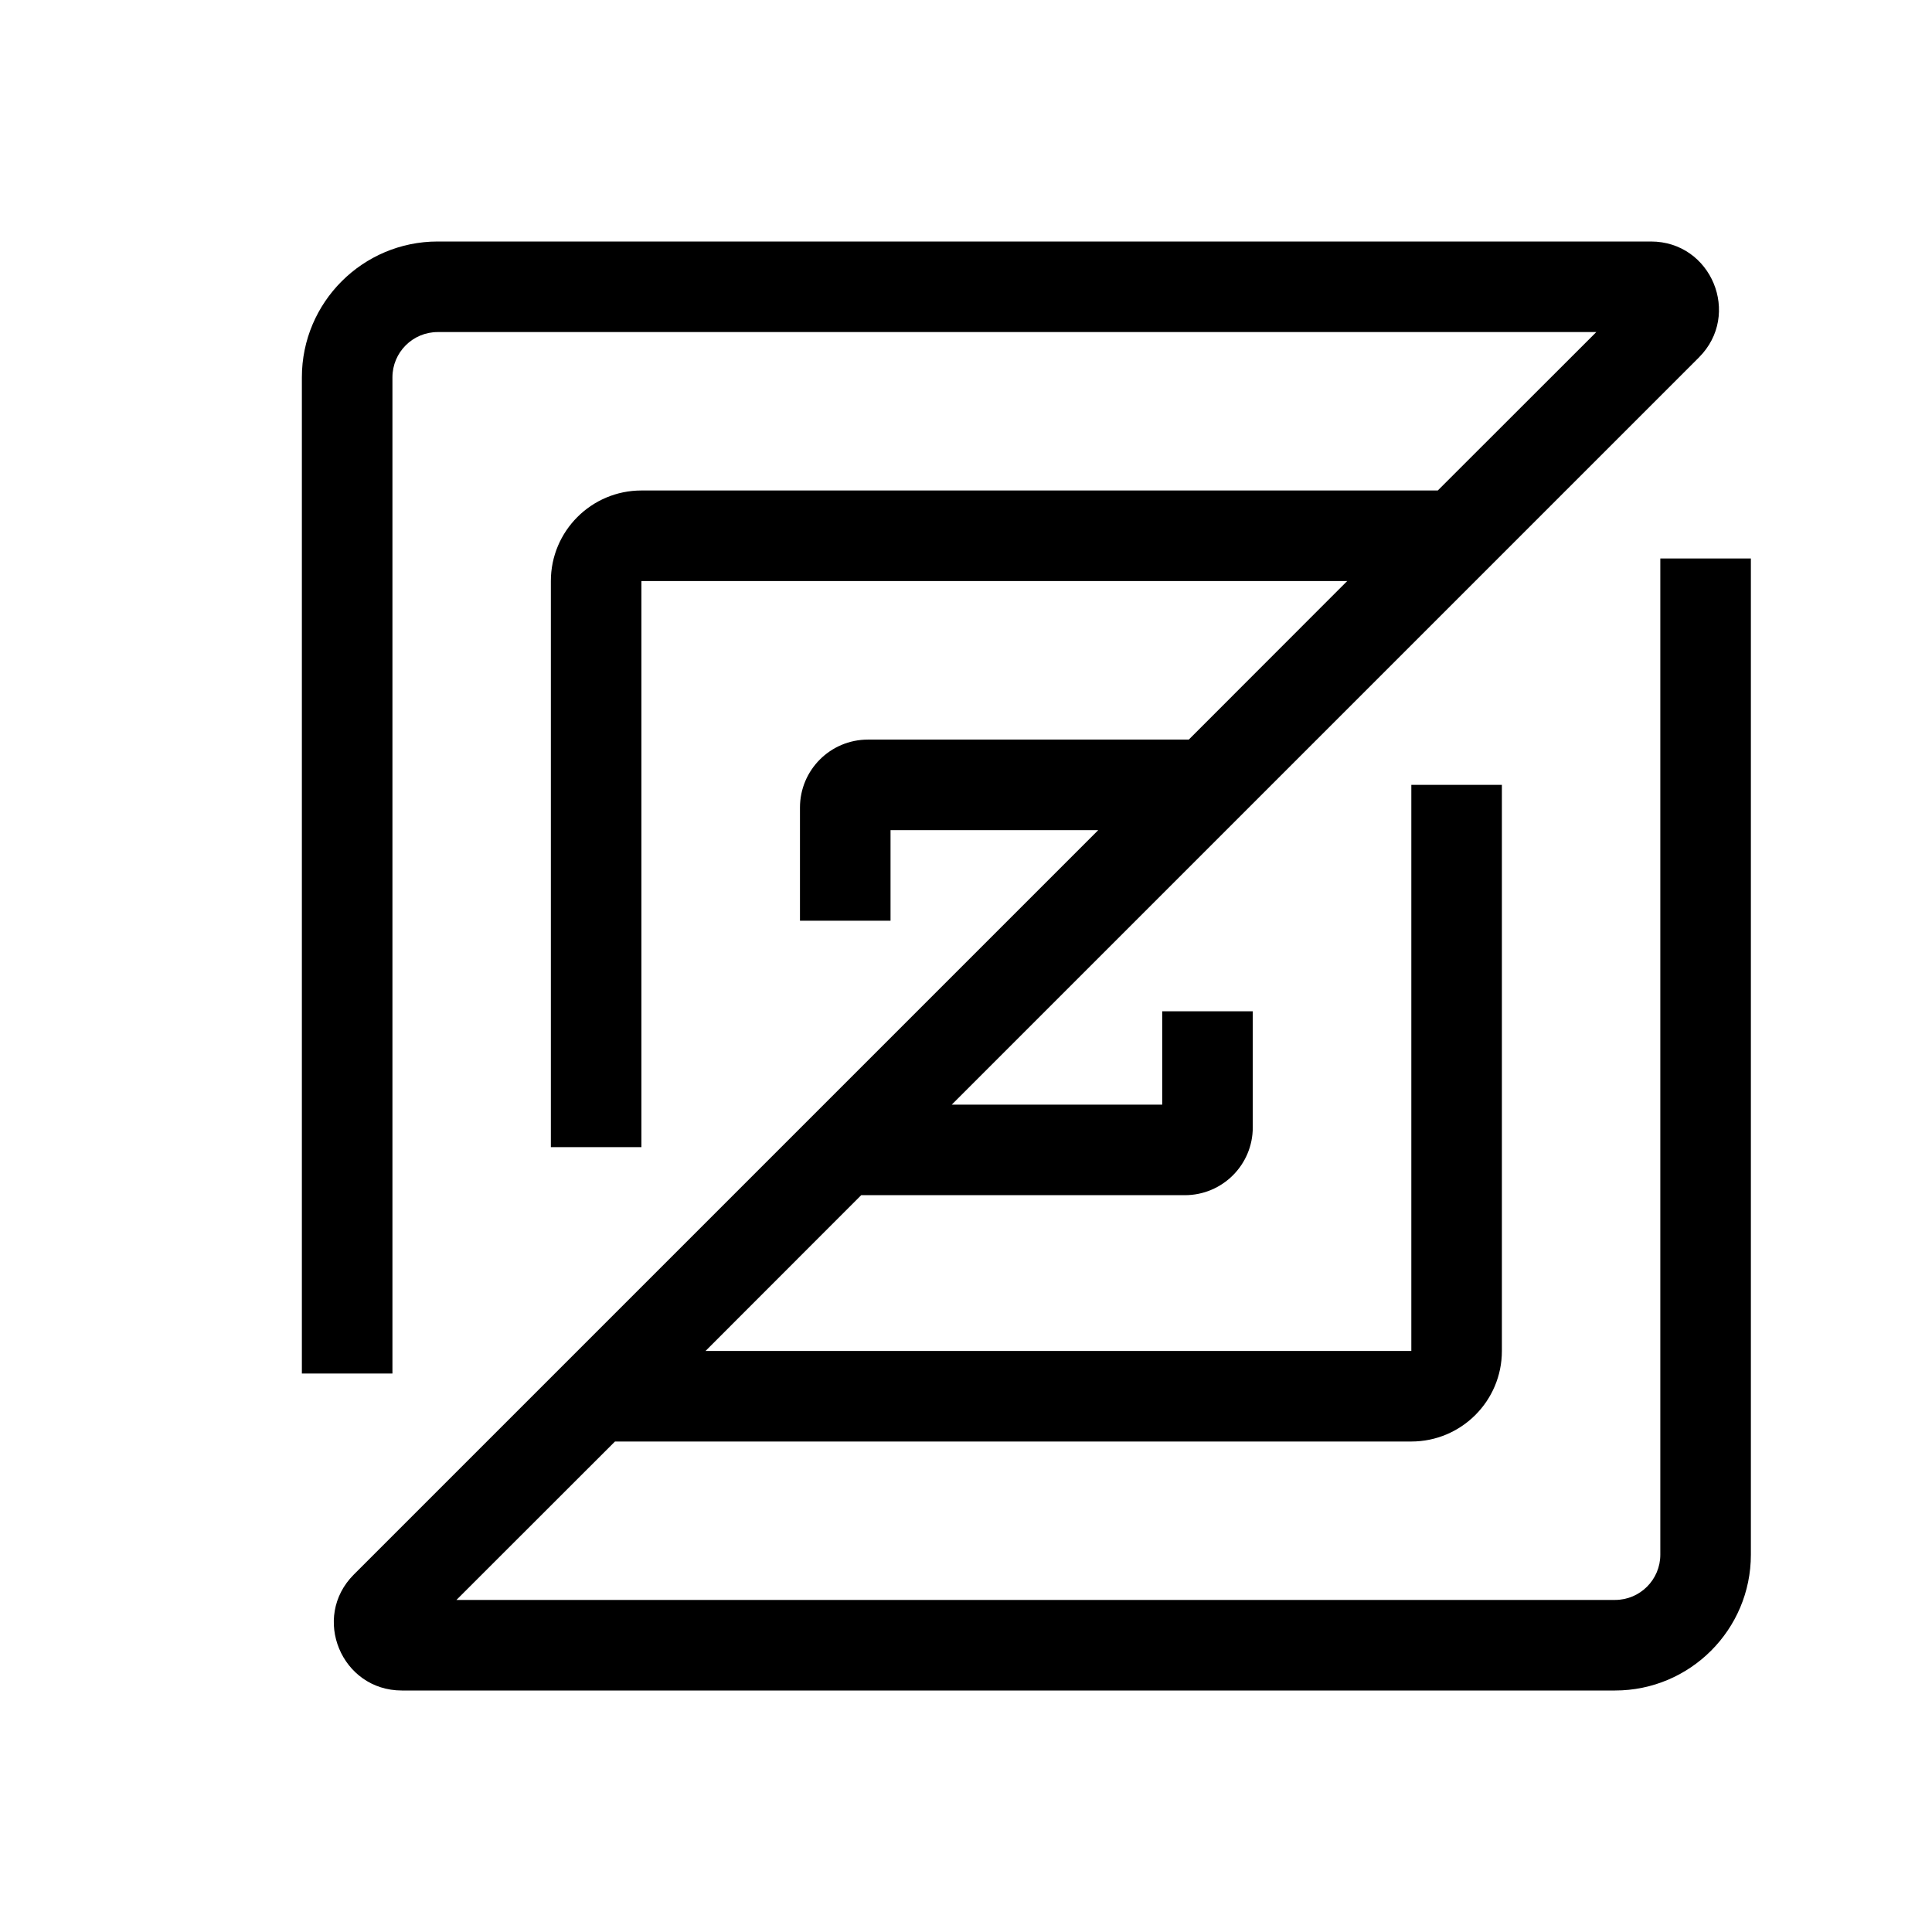
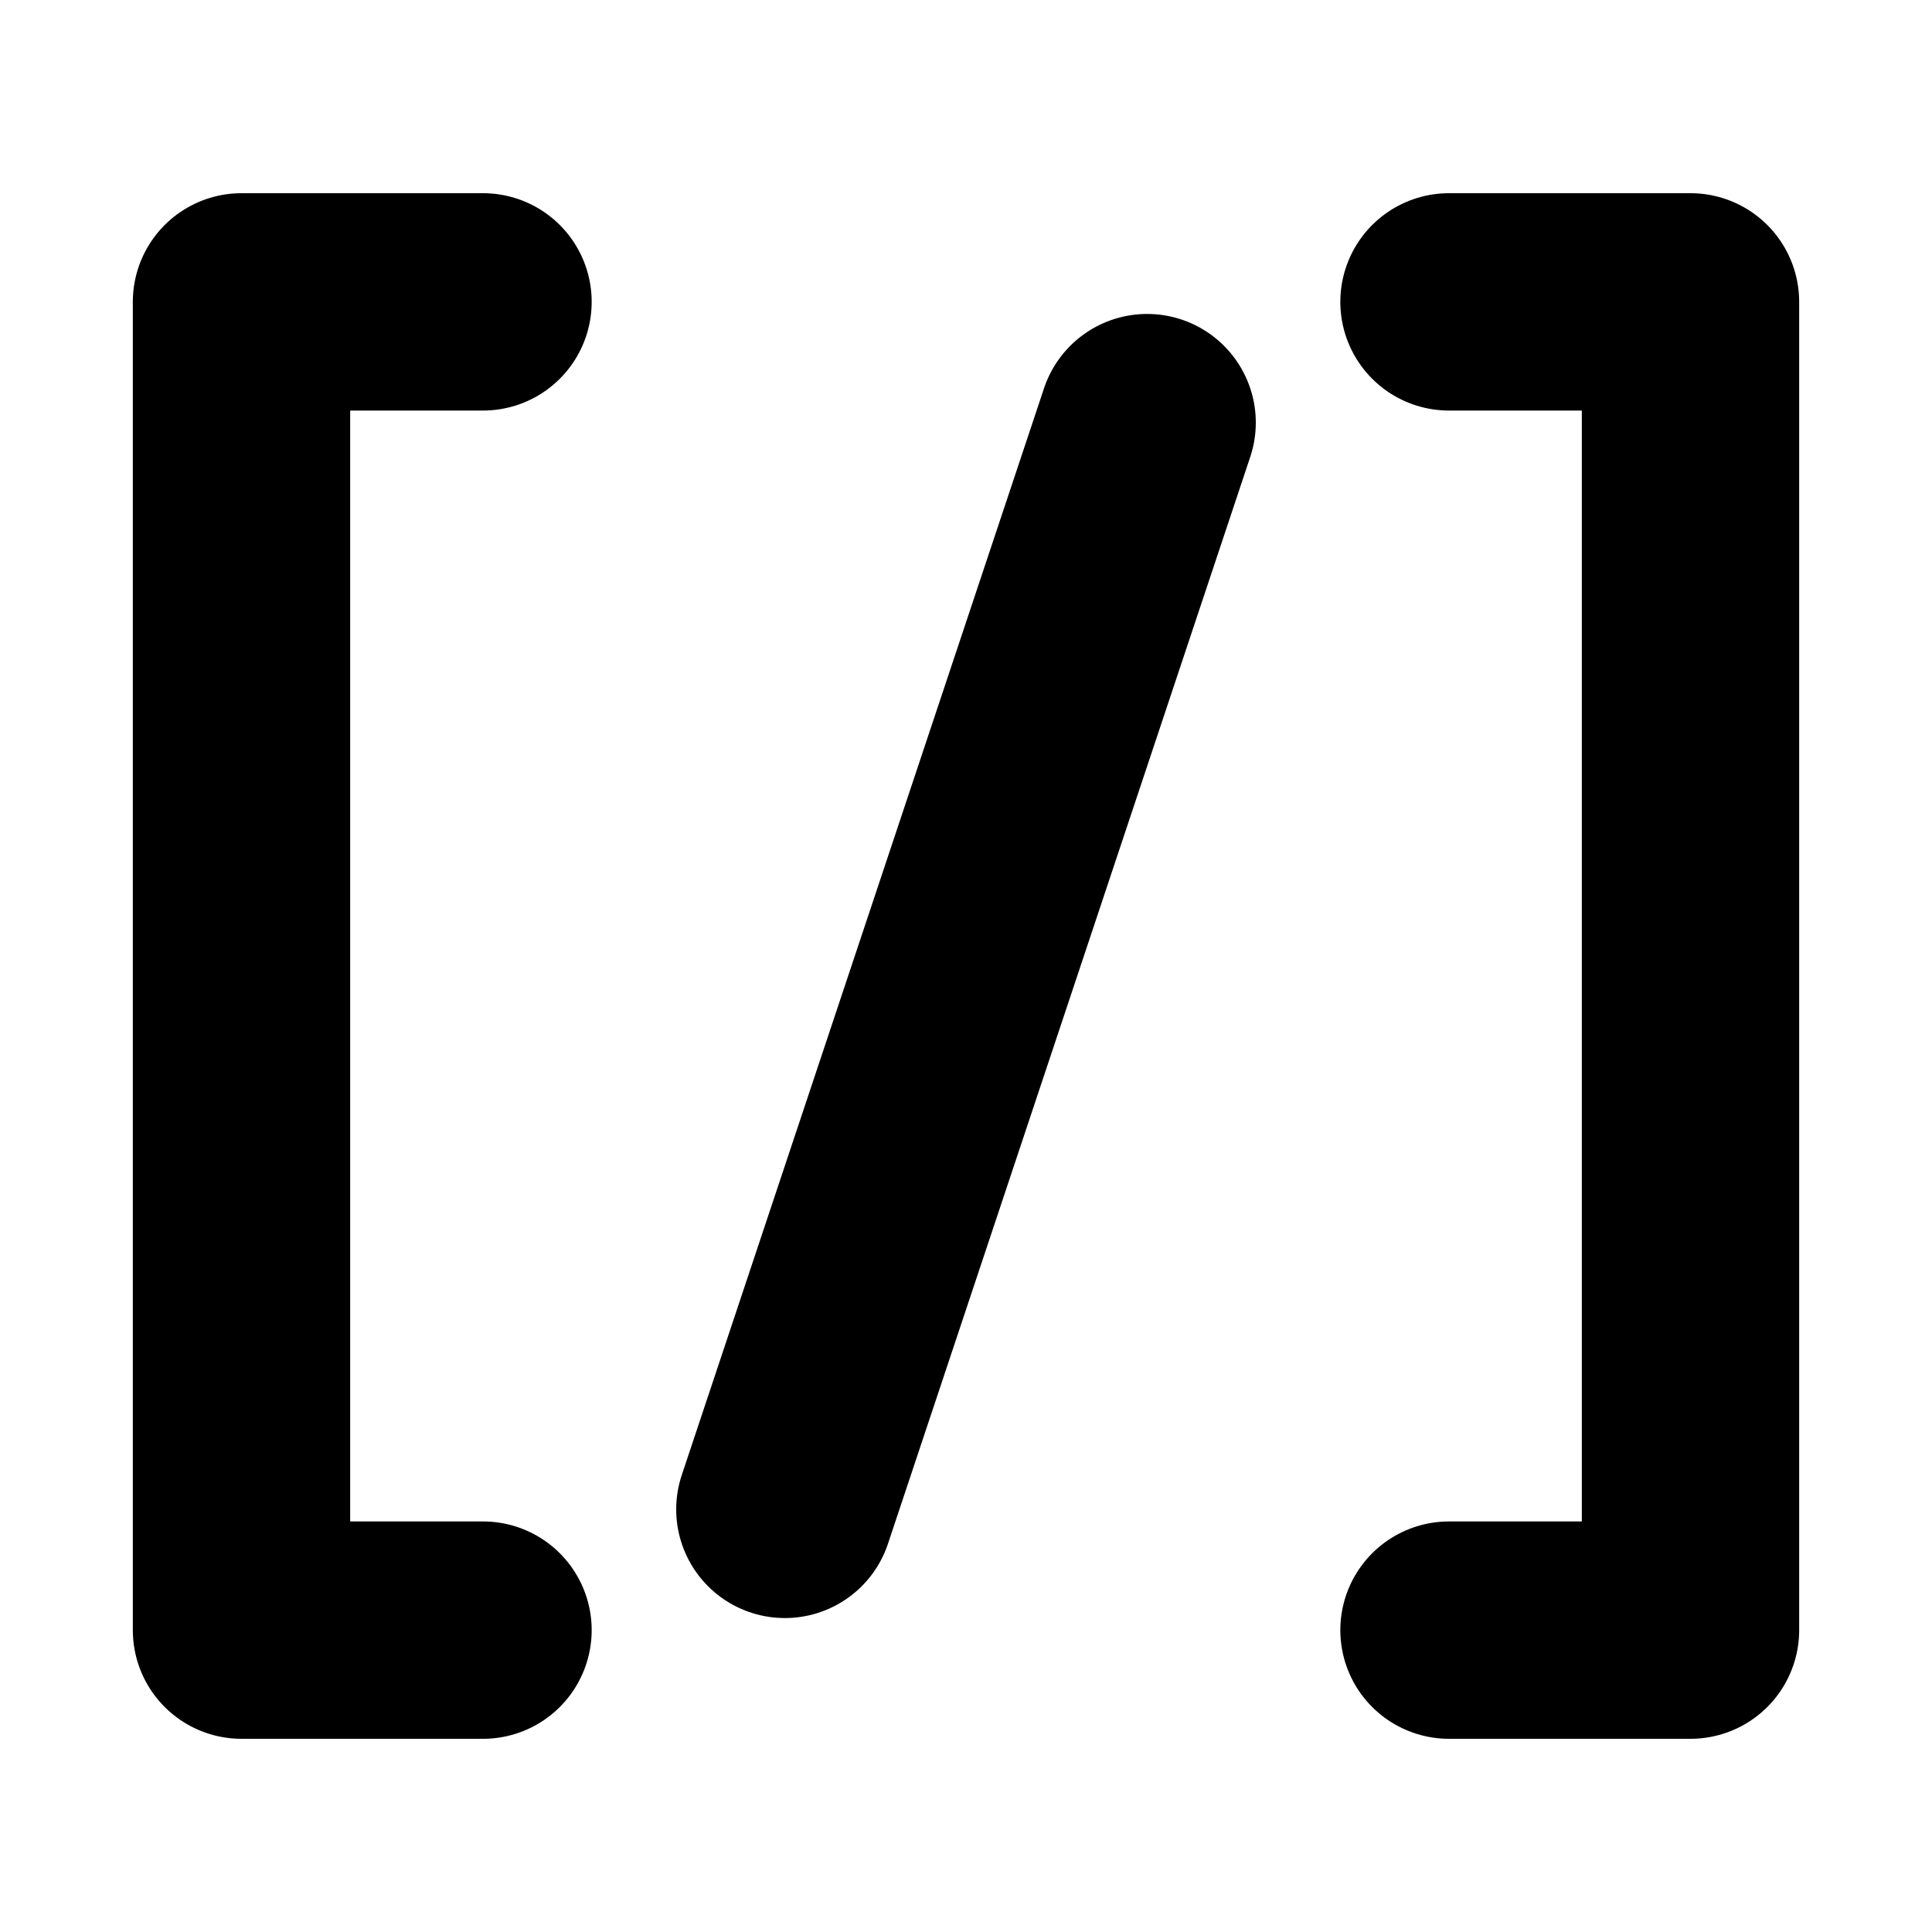
<svg xmlns="http://www.w3.org/2000/svg" width="16" height="16" viewBox="0 0 16 16" fill="none">
-   <path fill-rule="evenodd" clip-rule="evenodd" d="M3.625 2.75C3.418 2.75 3.25 2.918 3.25 3.125V11.375H2.5V3.125C2.5 2.504 3.004 2 3.625 2H13.672C14.174 2 14.424 2.606 14.07 2.96L7.882 9.148H9.625V8.375H10.375V9.336C10.375 9.647 10.123 9.898 9.812 9.898H7.132L5.843 11.188H11.688V6.5H12.438V11.188C12.438 11.602 12.102 11.938 11.688 11.938H5.093L3.78 13.25H13.375C13.582 13.25 13.75 13.082 13.75 12.875V4.625H14.5V12.875C14.5 13.496 13.996 14 13.375 14H3.328C2.827 14 2.576 13.394 2.93 13.04L9.095 6.875H7.375V7.625H6.625V6.688C6.625 6.377 6.877 6.125 7.188 6.125H9.845L11.157 4.812H5.312V9.5H4.562V4.812C4.562 4.398 4.898 4.062 5.312 4.062H11.907L13.22 2.75H3.625Z" fill="black" />
+   <path d="M4 2.5H2V13.5H4" stroke="black" stroke-width="1.8" stroke-linecap="round" stroke-linejoin="round" />
+   <path d="M6.5 12.5L9.5 3.5" stroke="black" stroke-width="1.8" stroke-linecap="round" />
+   <path d="M12 2.5H14V13.5H12" stroke="black" stroke-width="1.8" stroke-linecap="round" stroke-linejoin="round" />
</svg>
